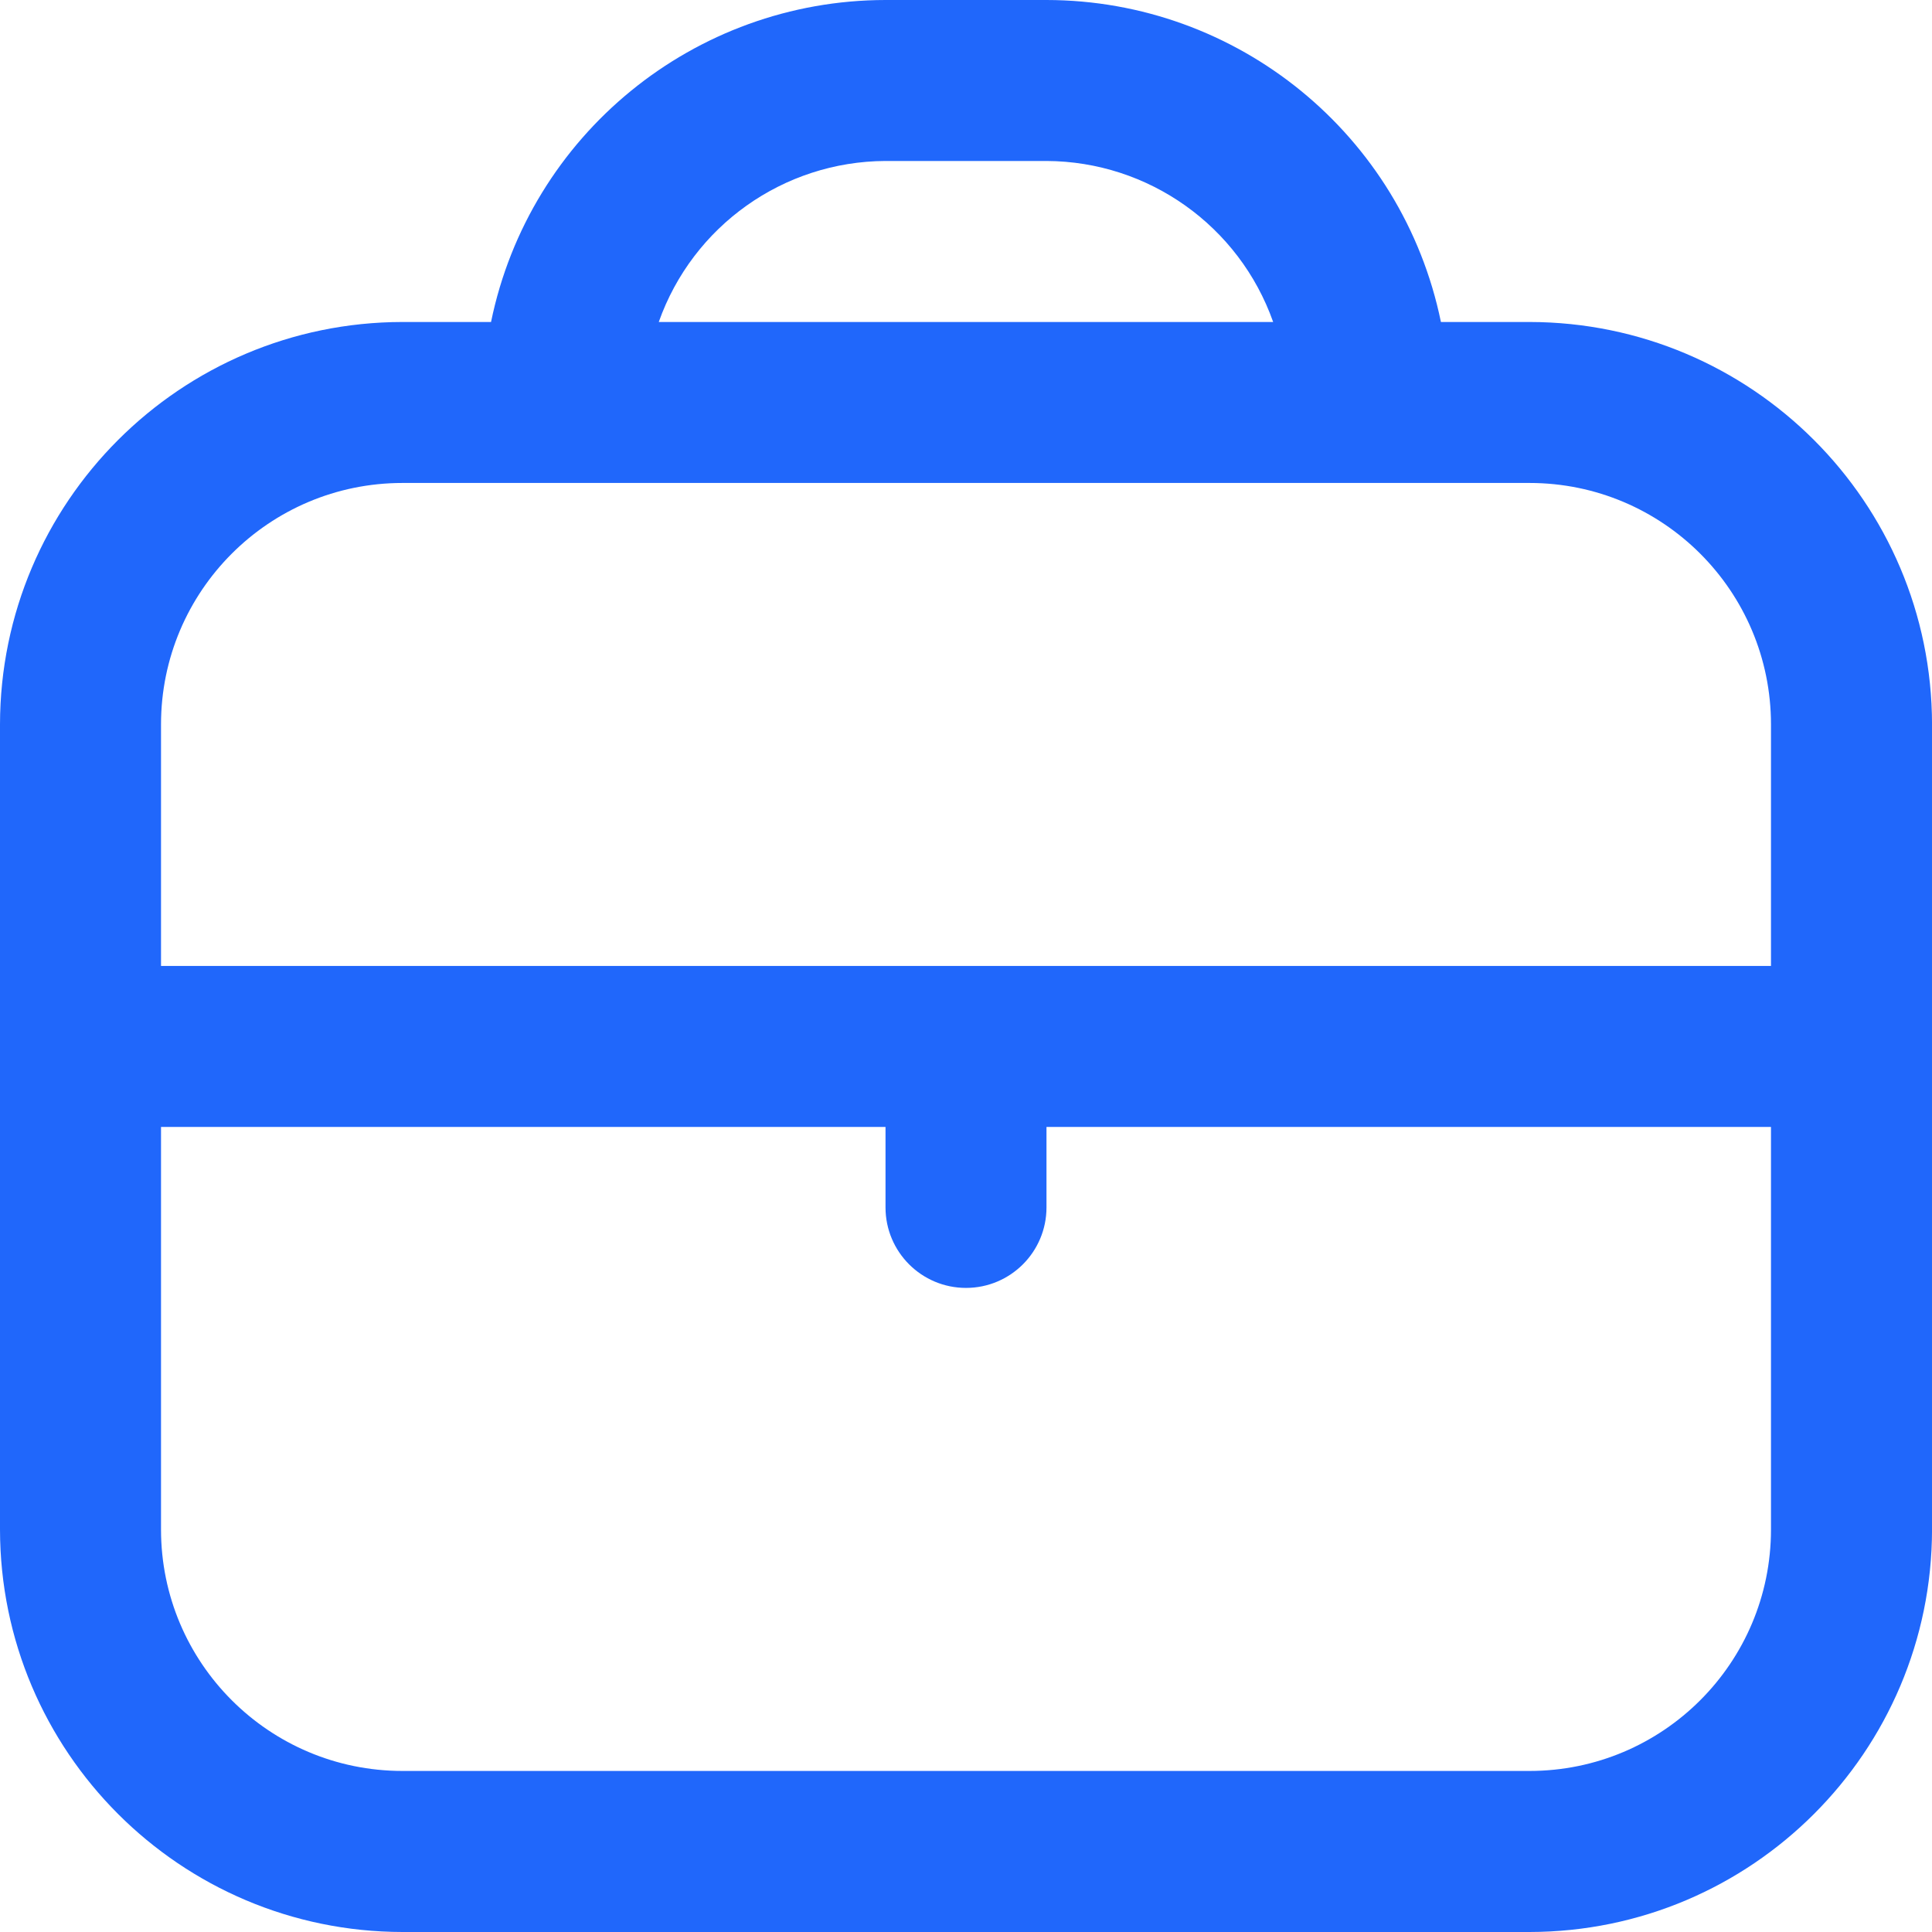
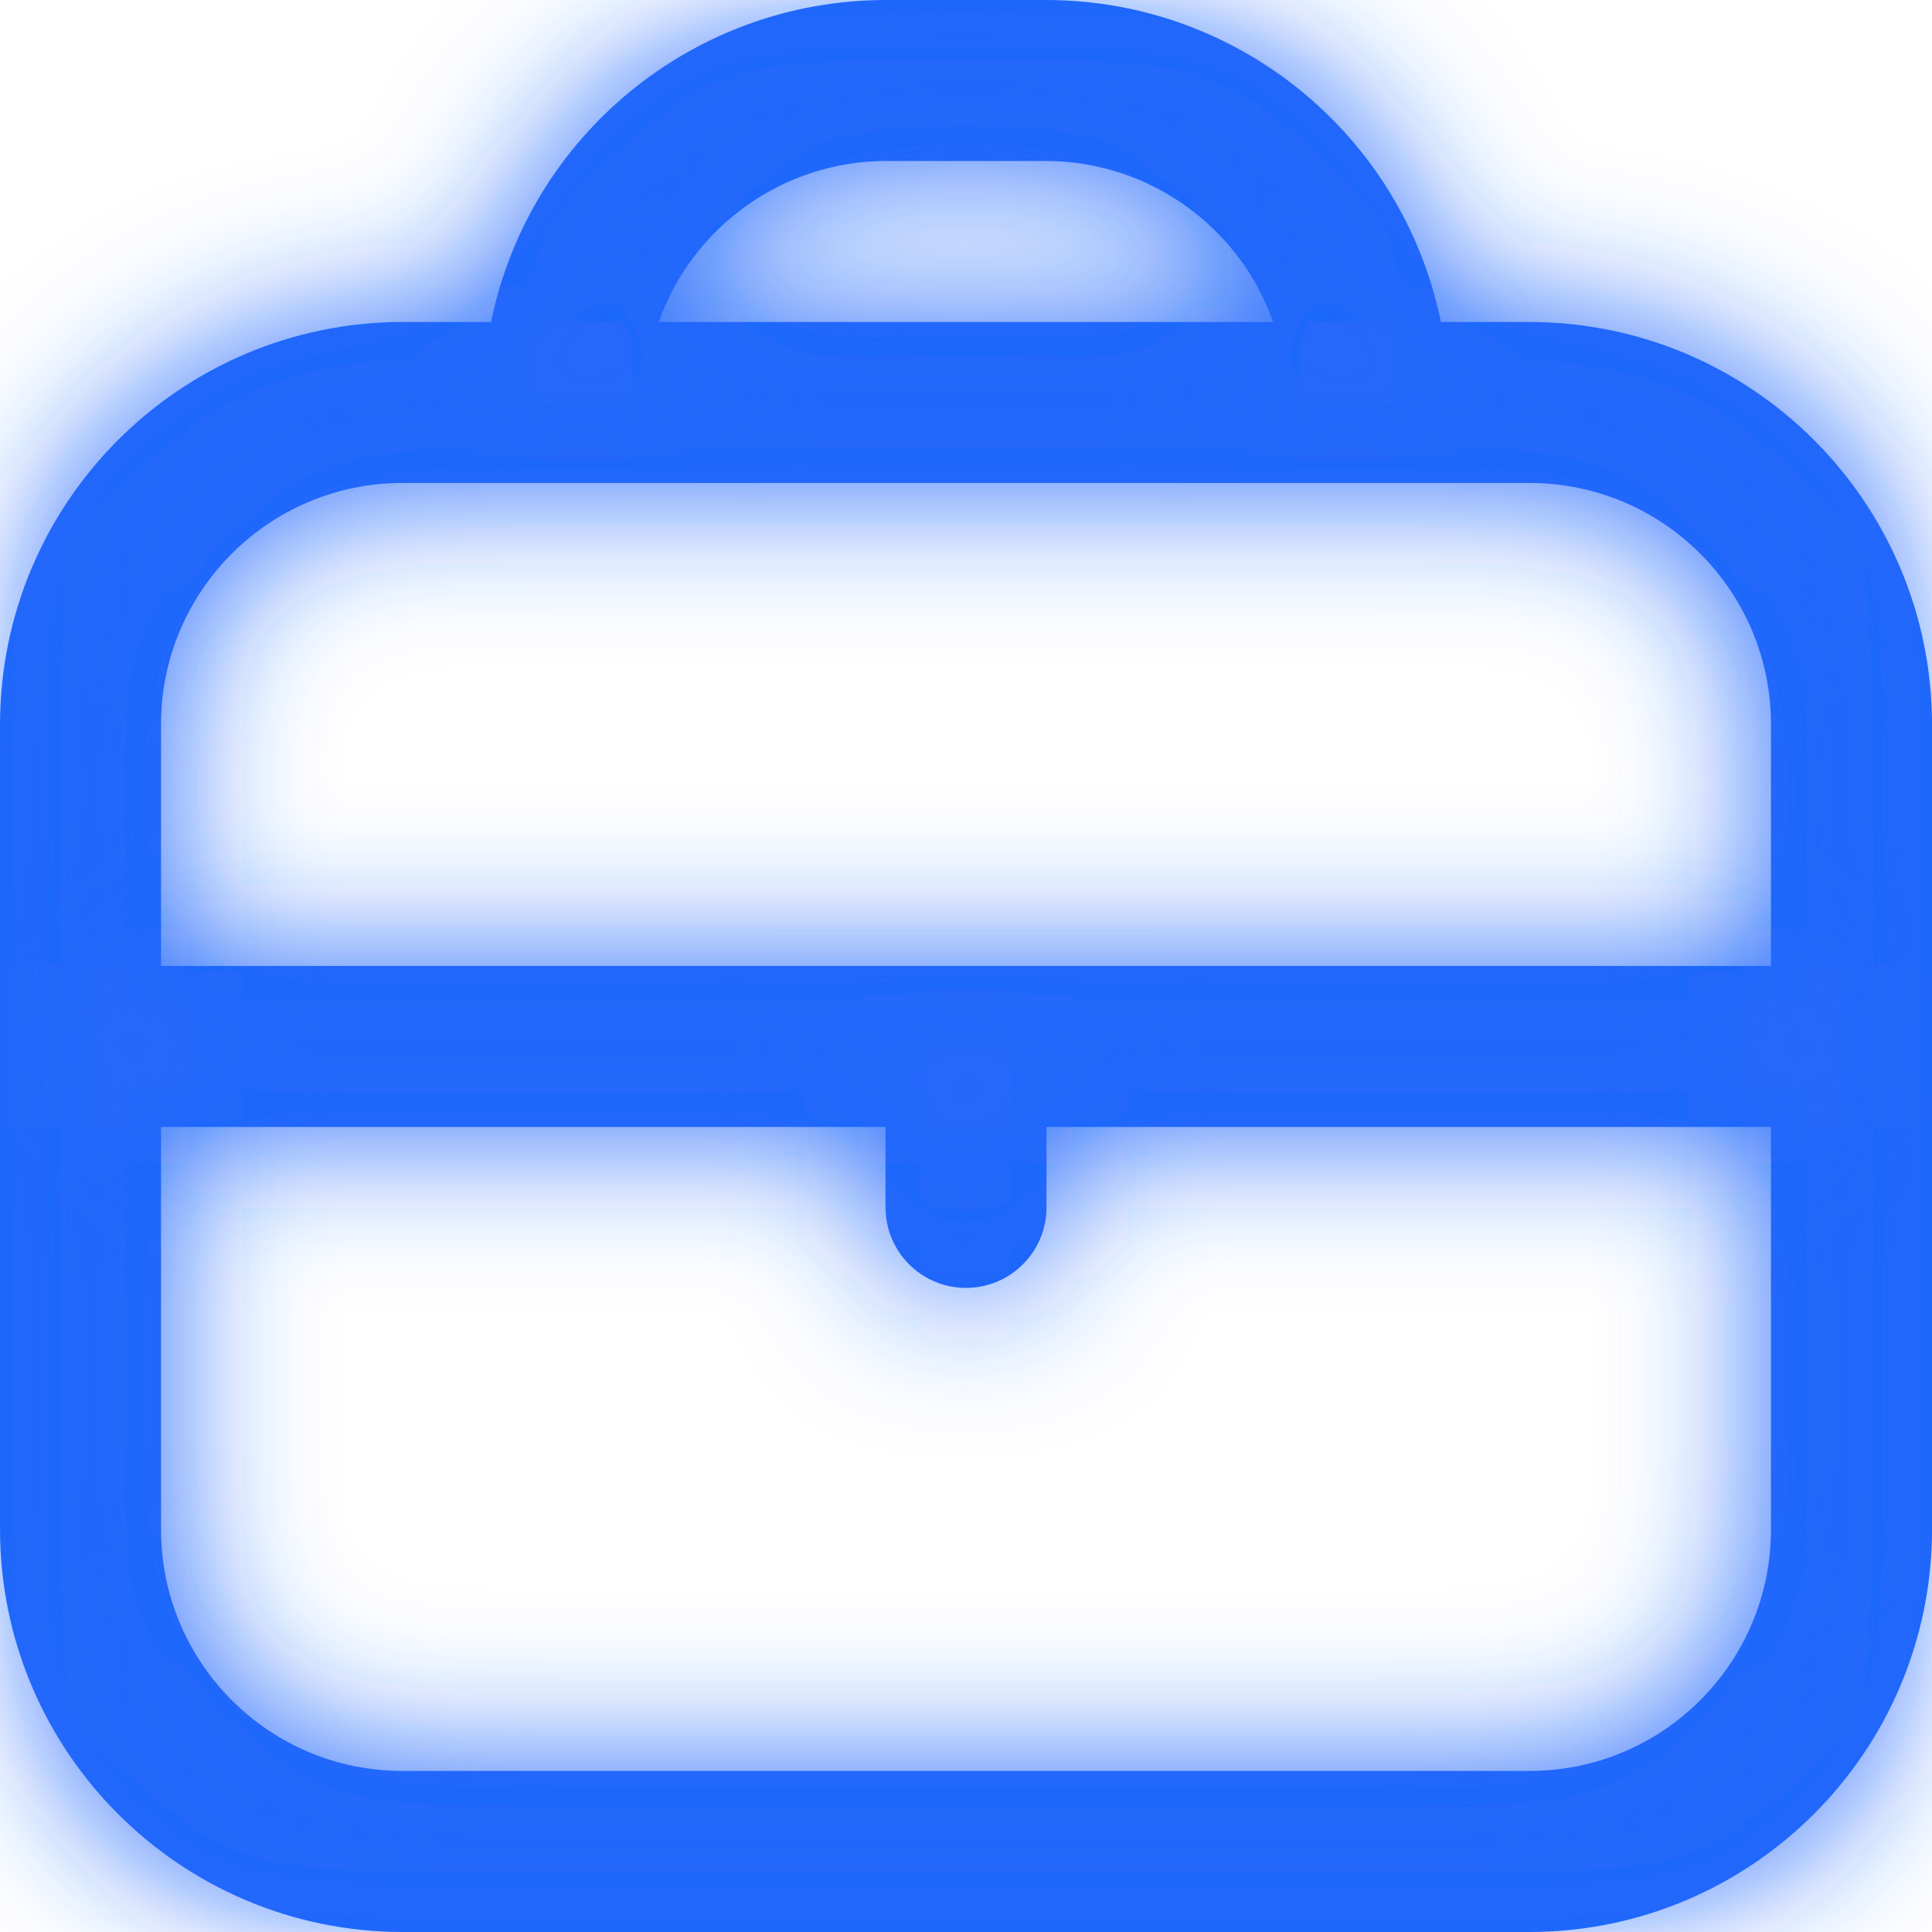
<svg xmlns="http://www.w3.org/2000/svg" id="a" data-name="Outline" viewBox="0 0 512 512">
-   <path fill="#2067fb" d="m405.33,85.33h-23.47C371.66,35.7,328,.06,277.33,0h-42.67c-50.67.06-94.33,35.7-104.53,85.33h-23.47C47.79,85.4.07,133.12,0,192v213.33c.07,58.88,47.79,106.6,106.67,106.67h298.67c58.88-.07,106.6-47.79,106.67-106.67v-213.33c-.07-58.88-47.79-106.6-106.67-106.67Zm-170.67-42.67h42.67c27.02.11,51.07,17.19,60.07,42.67h-162.82c9.01-25.48,33.05-42.55,60.07-42.67Zm-128,85.33h298.67c35.35,0,64,28.65,64,64v64H42.67v-64c0-35.35,28.65-64,64-64Zm298.67,341.33H106.67c-35.35,0-64-28.65-64-64v-106.67h192v21.33c0,11.78,9.55,21.33,21.33,21.33s21.33-9.55,21.33-21.33v-21.33h192v106.67c0,35.35-28.65,64-64,64Z" />
+   <defs>
+     <style>
+       .experience-icon {
+         fill: #2067fb;
+       }
+     </style>
+     <filter id="myfilter" x="0" y="0" width="200%" height="200%">
+       <feOffset in="SourceGraphic" dx="0" dy="0" />
+       <feGaussianBlur result="blurOut" in="offOut" stdDeviation="20" />
+     </filter>
+   </defs>
+   <path class="experience-icon" d="m405.33,85.33h-23.47C371.66,35.7,328,.06,277.33,0h-42.67c-50.67.06-94.33,35.7-104.53,85.33h-23.47C47.79,85.4.07,133.12,0,192v213.33c.07,58.88,47.79,106.6,106.67,106.67h298.67c58.88-.07,106.6-47.79,106.67-106.67v-213.33c-.07-58.88-47.79-106.6-106.67-106.67Zm-170.67-42.67h42.67c27.02.11,51.07,17.19,60.07,42.67h-162.82c9.01-25.48,33.05-42.55,60.07-42.67Zm-128,85.33h298.67c35.35,0,64,28.65,64,64v64H42.67v-64c0-35.35,28.65-64,64-64Zm298.67,341.33H106.67c-35.35,0-64-28.65-64-64v-106.67h192v21.33c0,11.78,9.55,21.33,21.33,21.33s21.33-9.55,21.33-21.33v-21.33h192v106.67c0,35.35-28.65,64-64,64Z" />
+   <path class="experience-icon" filter="url(#myfilter)" fill="red" d="m405.33,85.33h-23.47C371.66,35.7,328,.06,277.33,0h-42.67c-50.67.06-94.33,35.7-104.53,85.33h-23.47C47.79,85.4.07,133.12,0,192v213.33c.07,58.88,47.79,106.6,106.67,106.67h298.67c58.88-.07,106.6-47.79,106.67-106.67v-213.33c-.07-58.88-47.79-106.6-106.67-106.67Zm-170.67-42.67h42.67c27.02.11,51.07,17.19,60.07,42.67h-162.82c9.01-25.48,33.05-42.55,60.07-42.67Zm-128,85.33h298.67c35.35,0,64,28.65,64,64v64H42.67v-64c0-35.35,28.65-64,64-64Zm298.67,341.33H106.67c-35.35,0-64-28.65-64-64v-106.67h192v21.33c0,11.78,9.55,21.33,21.33,21.33s21.33-9.55,21.33-21.33v-21.33h192v106.67c0,35.35-28.65,64-64,64Z" />
</svg>
